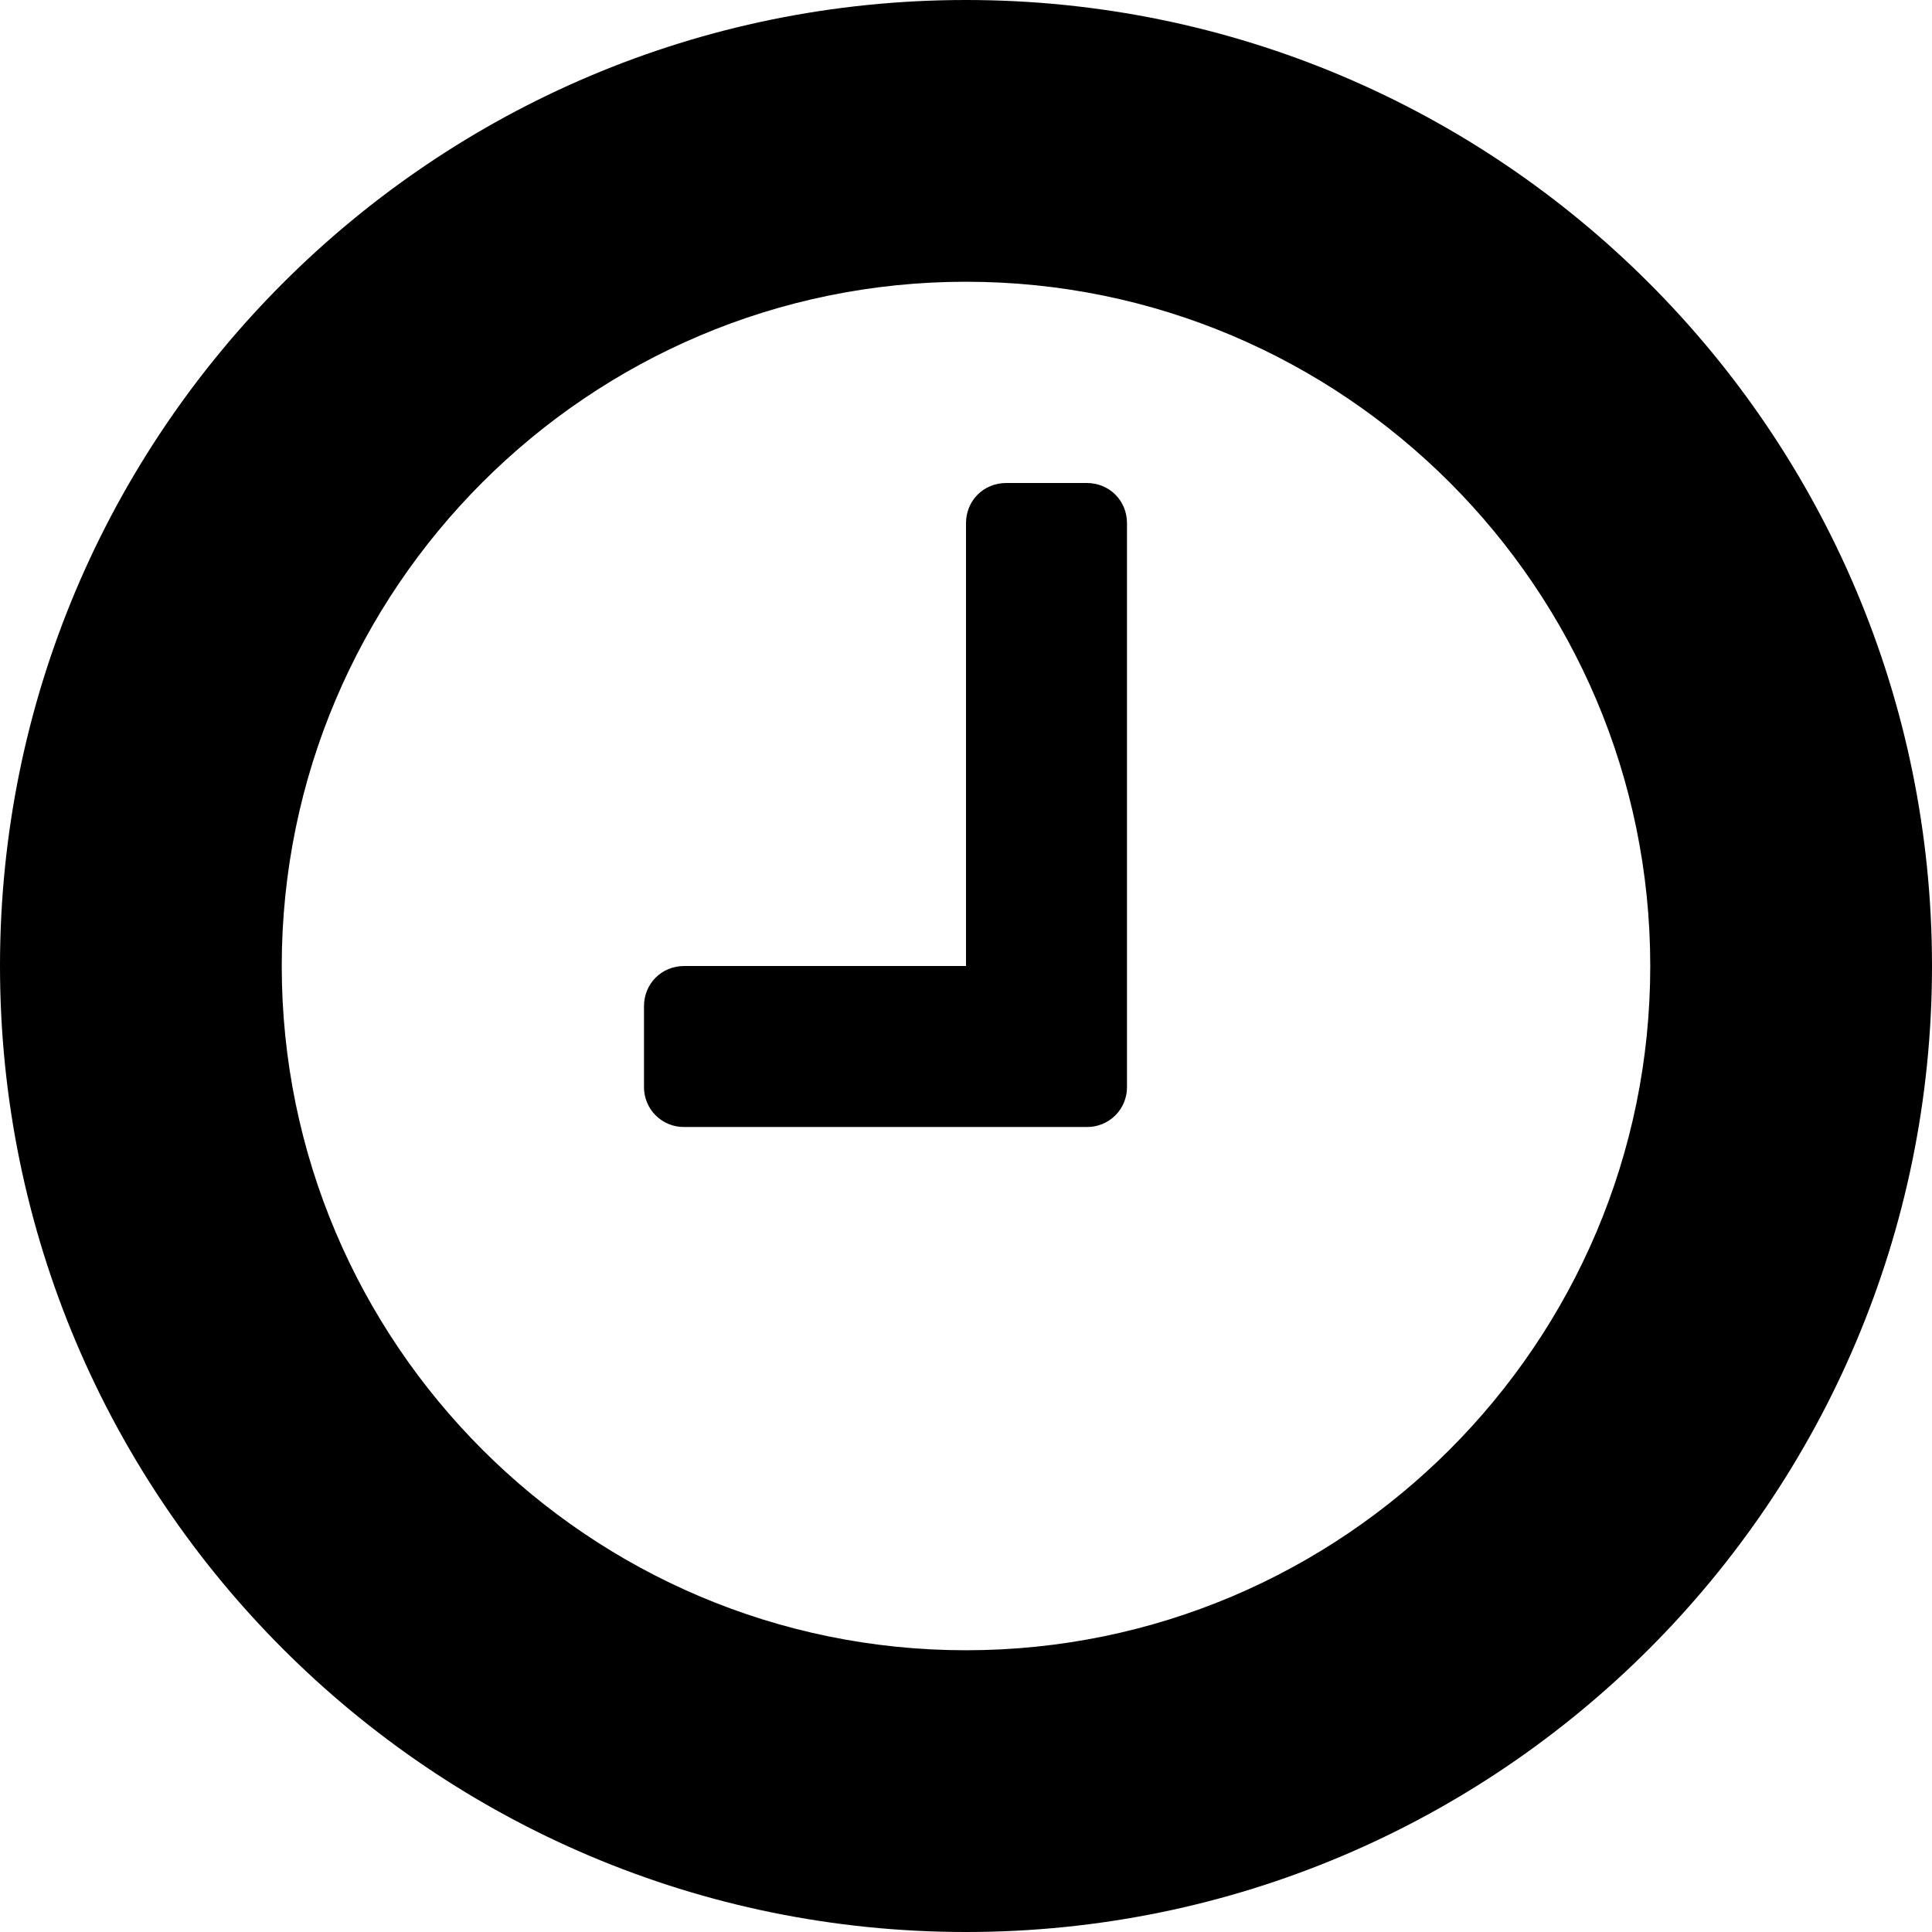
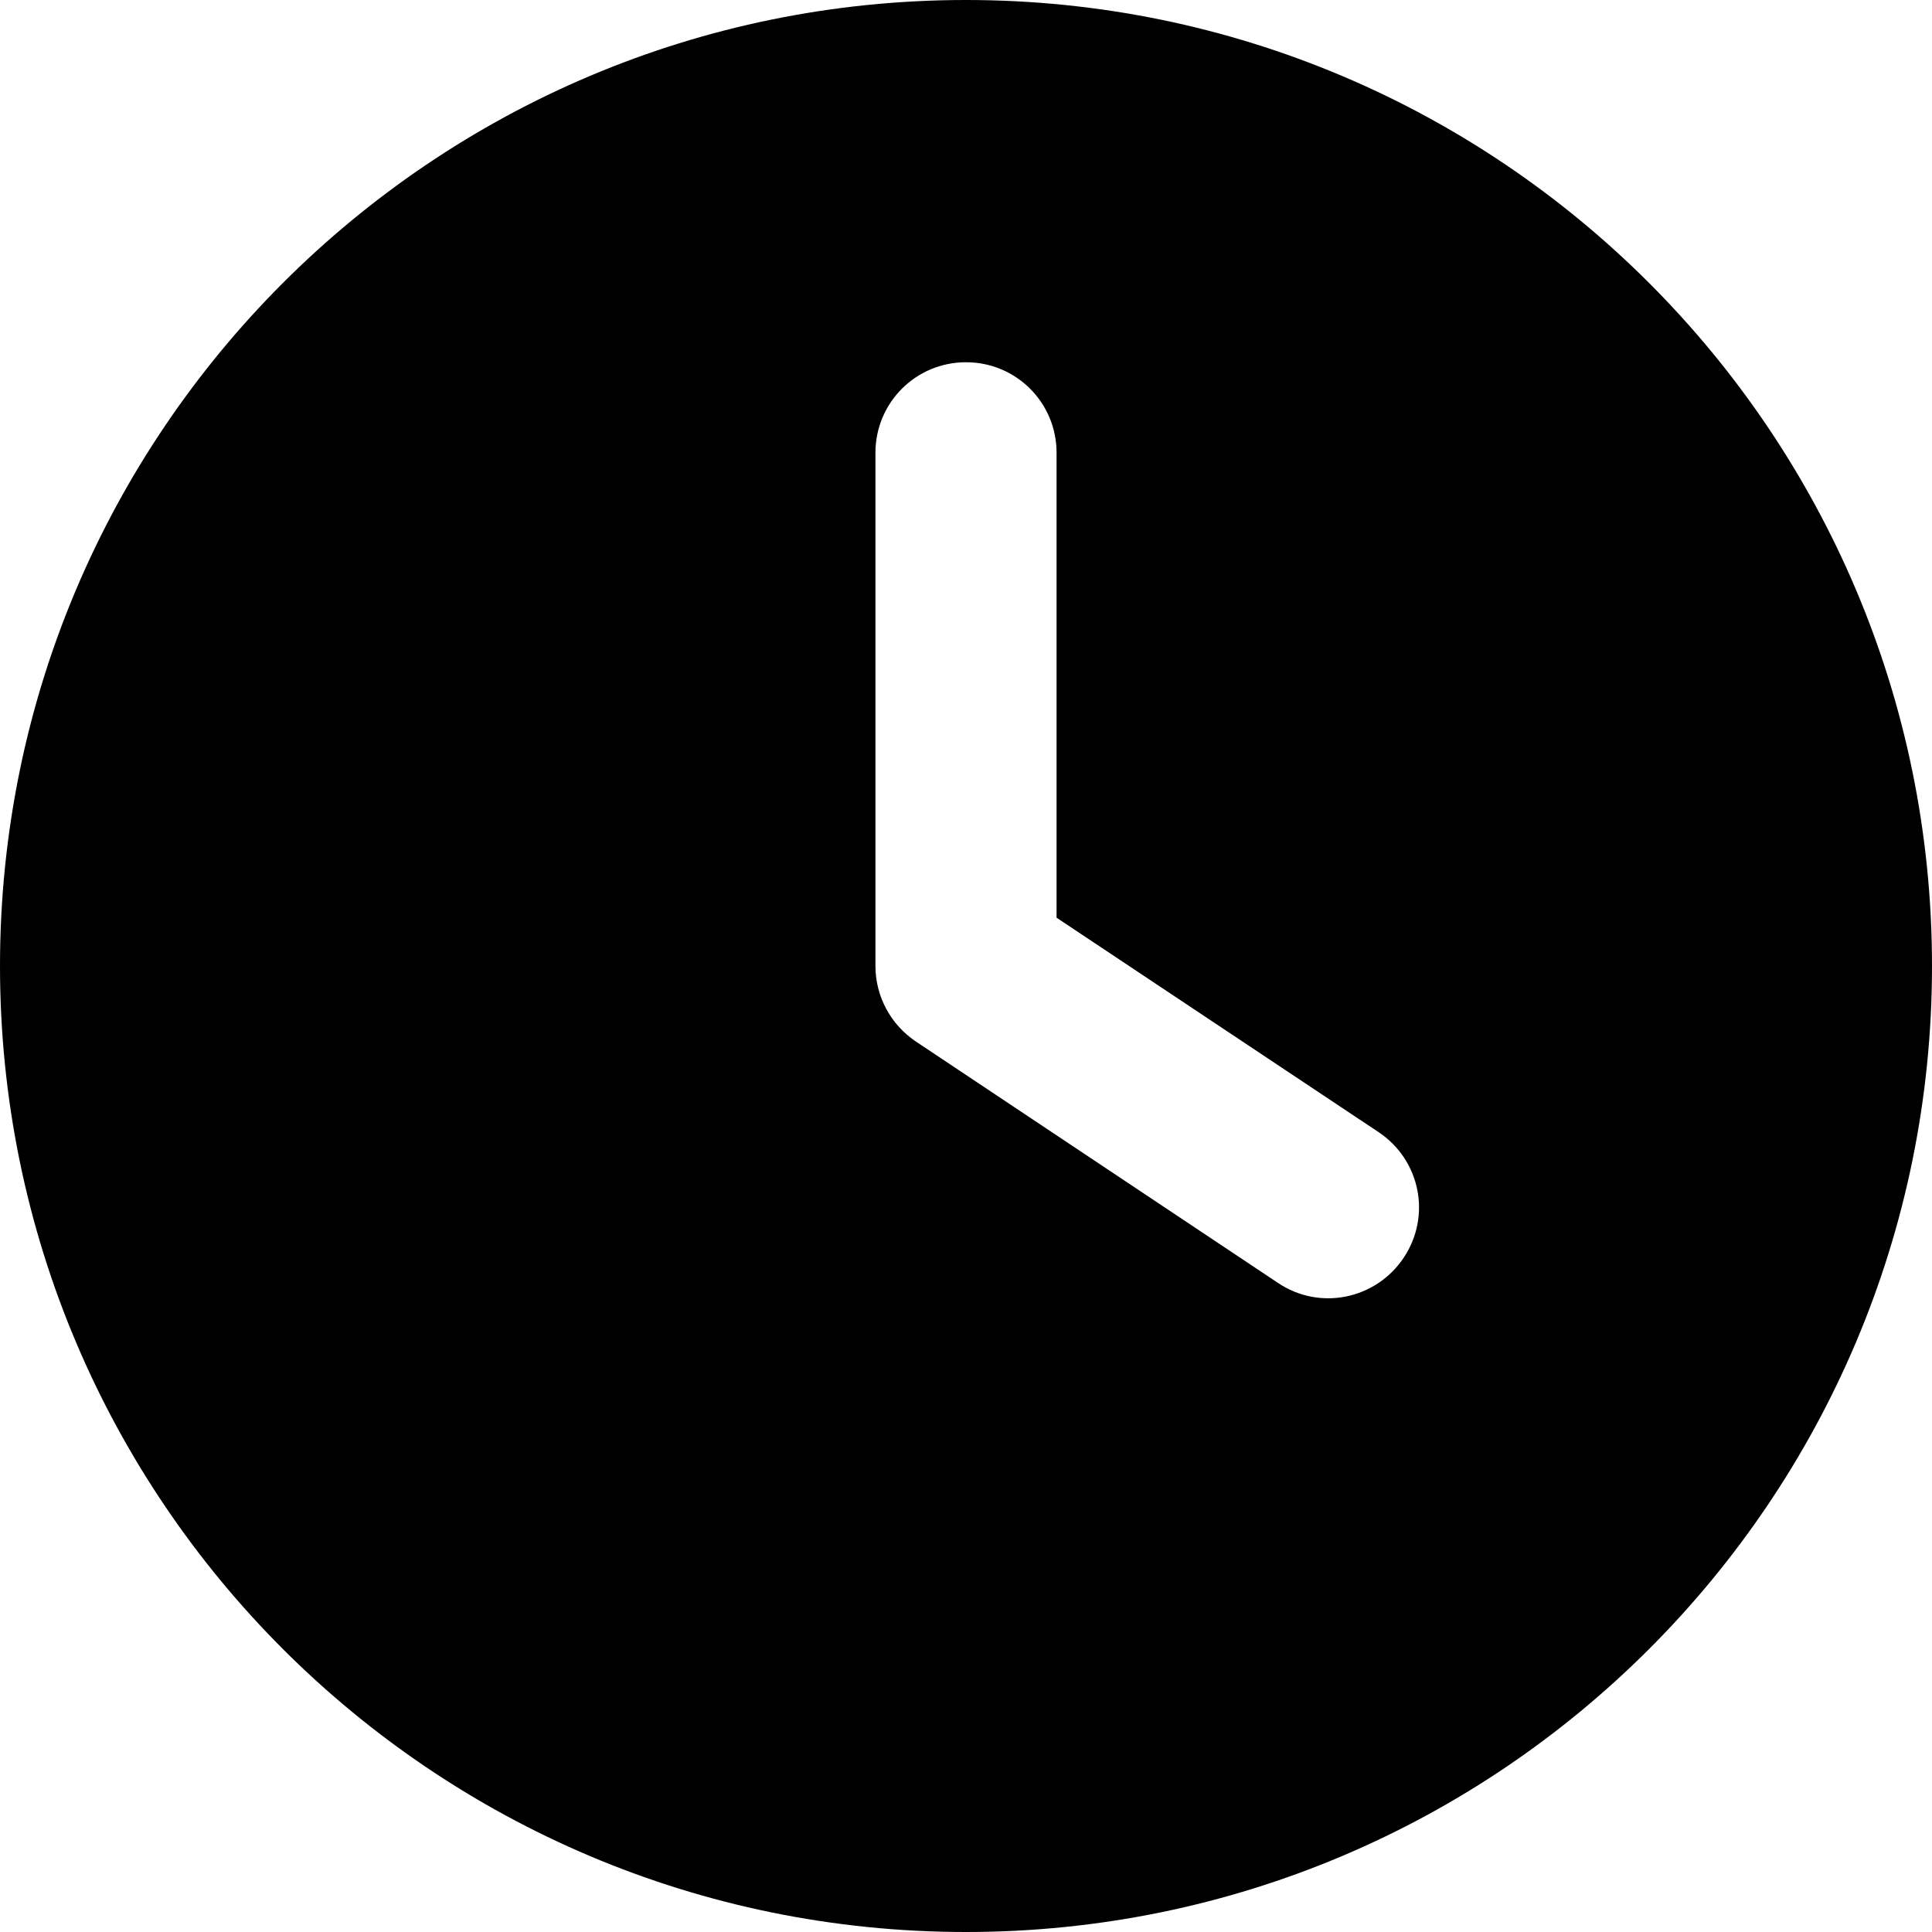
- <svg xmlns="http://www.w3.org/2000/svg" viewBox="0 0 100 100">
-   <path fill-rule="evenodd" d="M58.333 27.083V56.25a2.057 2.057 0 0 1-2.083 2.083H35.417a2.057 2.057 0 0 1-2.084-2.083v-4.167c0-1.172.912-2.083 2.084-2.083H50V27.083c0-1.172.911-2.083 2.083-2.083h4.167c1.172 0 2.083.911 2.083 2.083zM85.417 50c0-19.531-15.886-35.417-35.417-35.417-19.531 0-35.417 15.886-35.417 35.417 0 19.531 15.886 35.417 35.417 35.417 19.531 0 35.417-15.886 35.417-35.417zM100 50c0 27.604-22.396 50-50 50S0 77.604 0 50 22.396 0 50 0s50 22.396 50 50z" />
+ <svg xmlns="http://www.w3.org/2000/svg" viewBox="0 0 512 512">
+   <path d="M256 0a256 256 0 1 1 0 512A256 256 0 1 1 256 0zM232 120V256c0 8 4 15.5 10.7 20l96 64c11 7.4 25.9 4.4 33.3-6.7s4.4-25.9-6.7-33.3L280 243.2V120c0-13.3-10.7-24-24-24s-24 10.7-24 24z" />
</svg>
